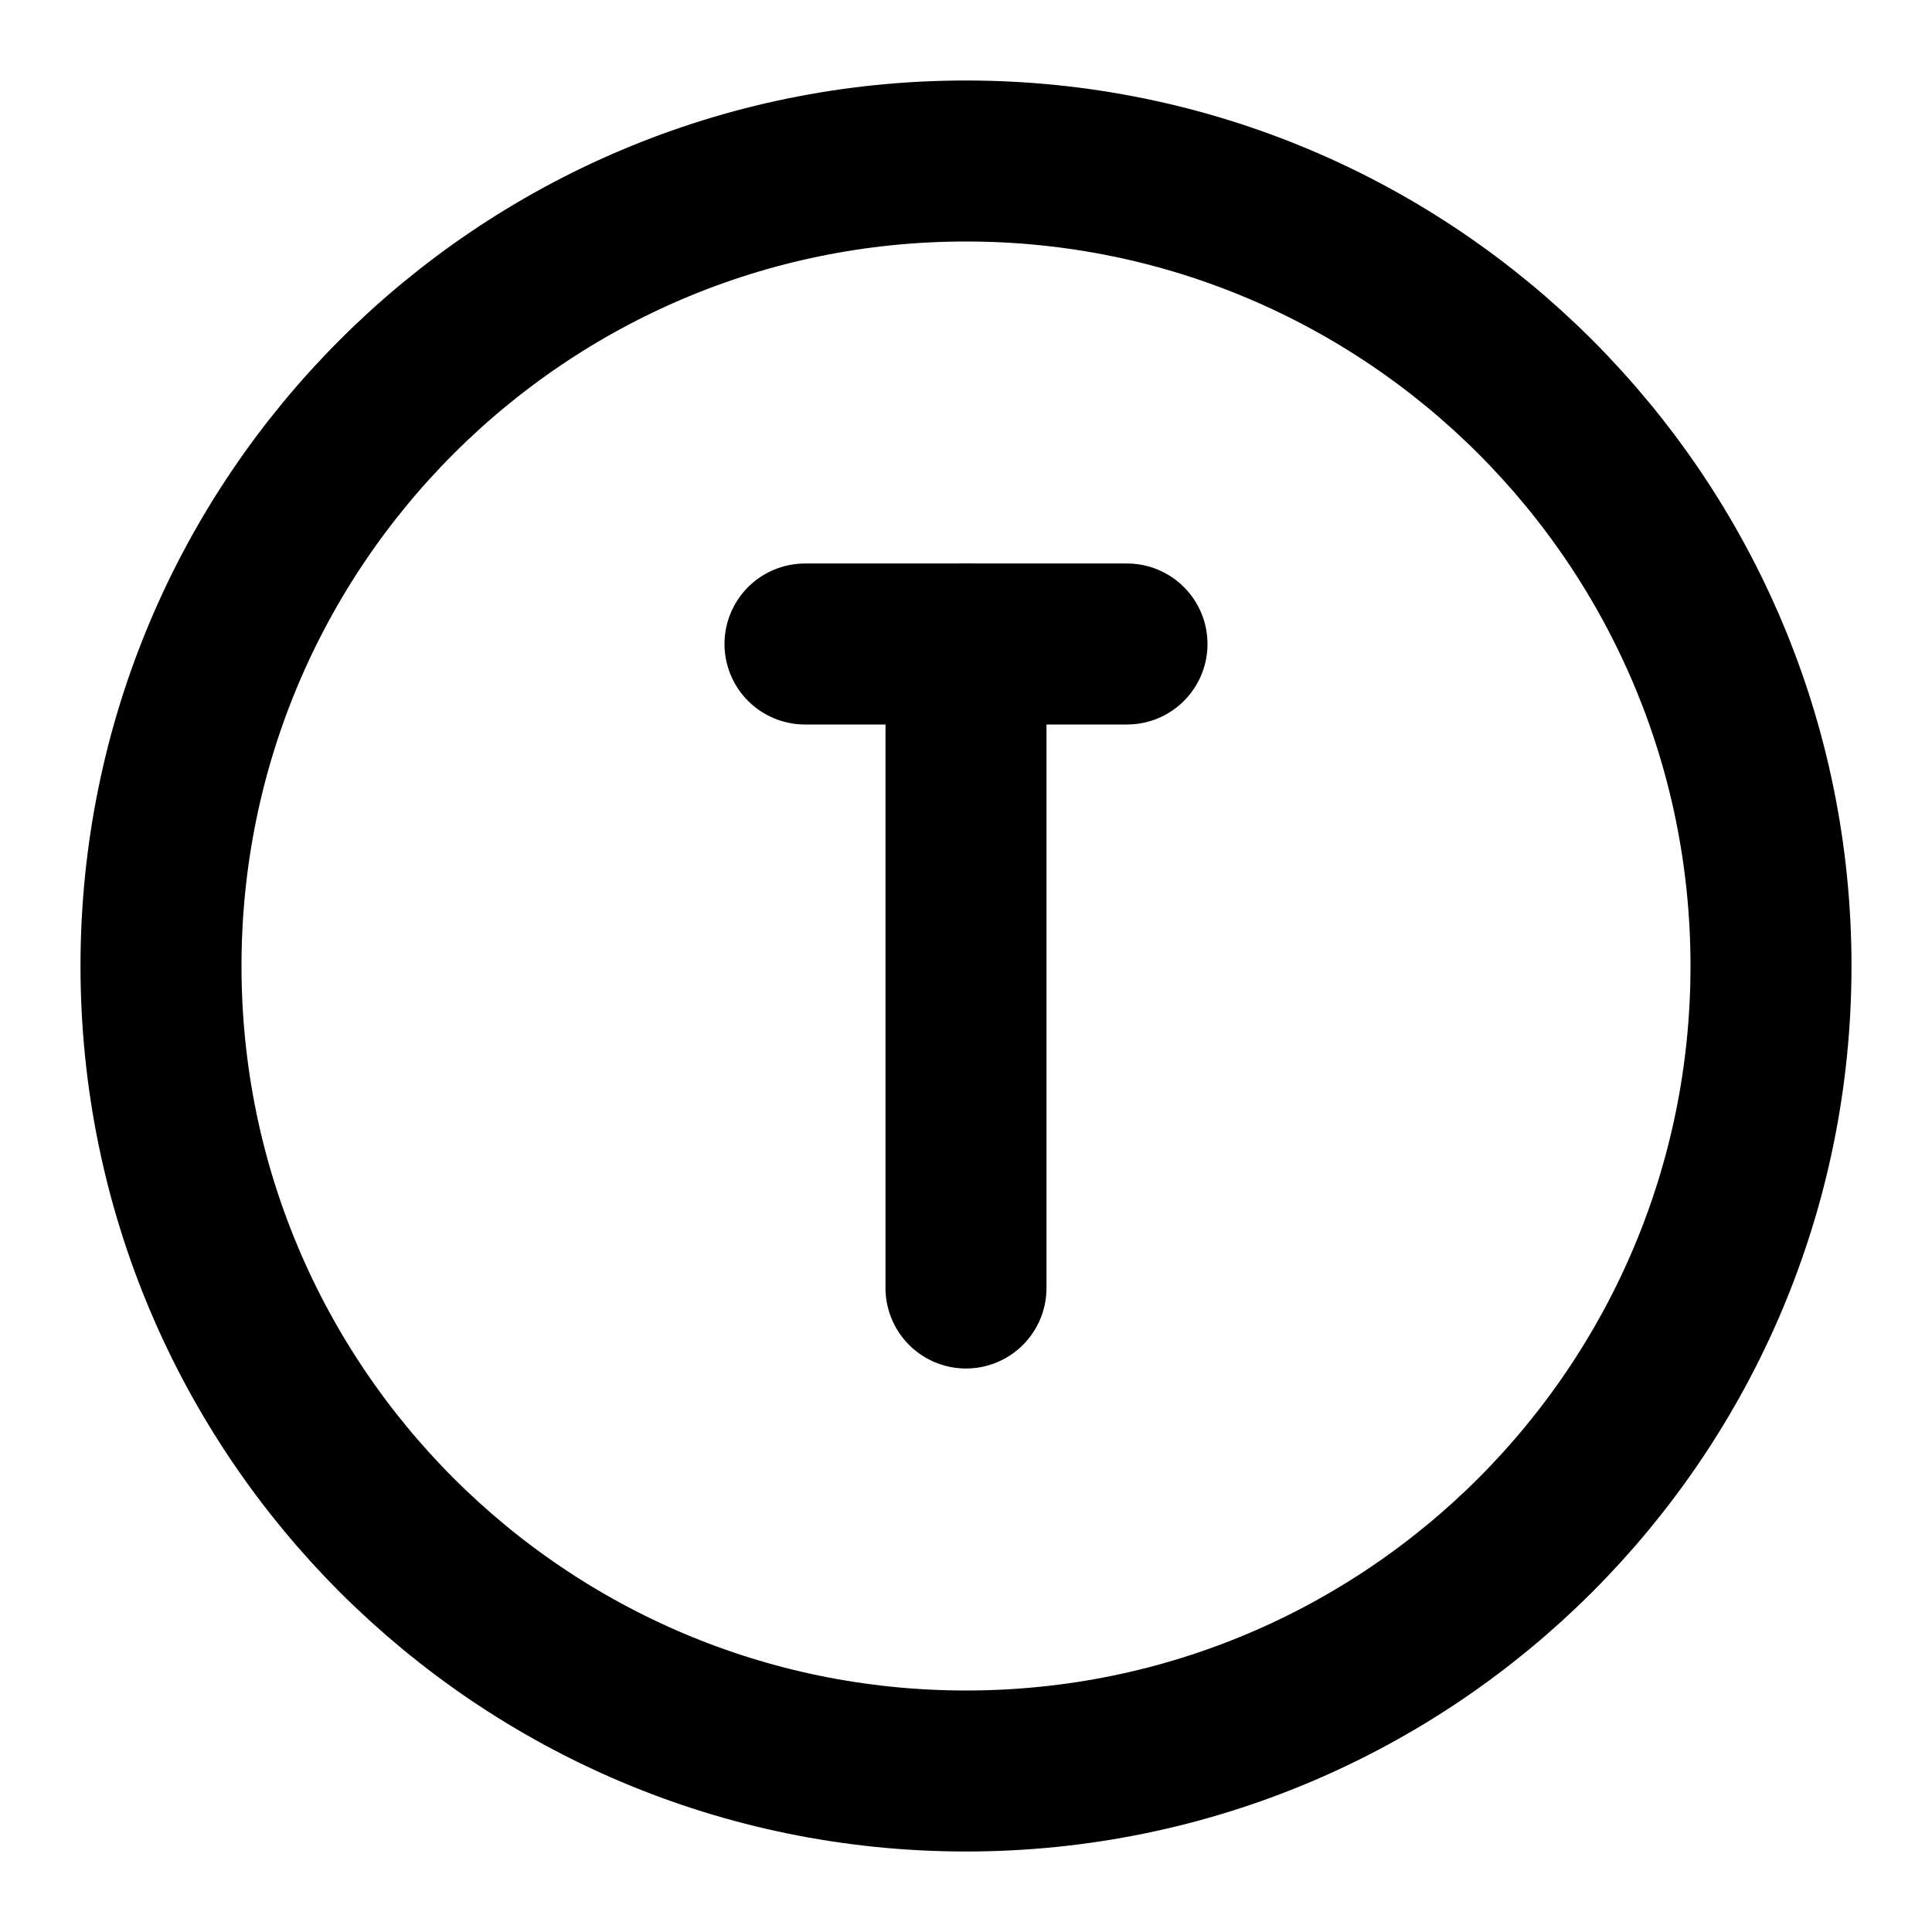
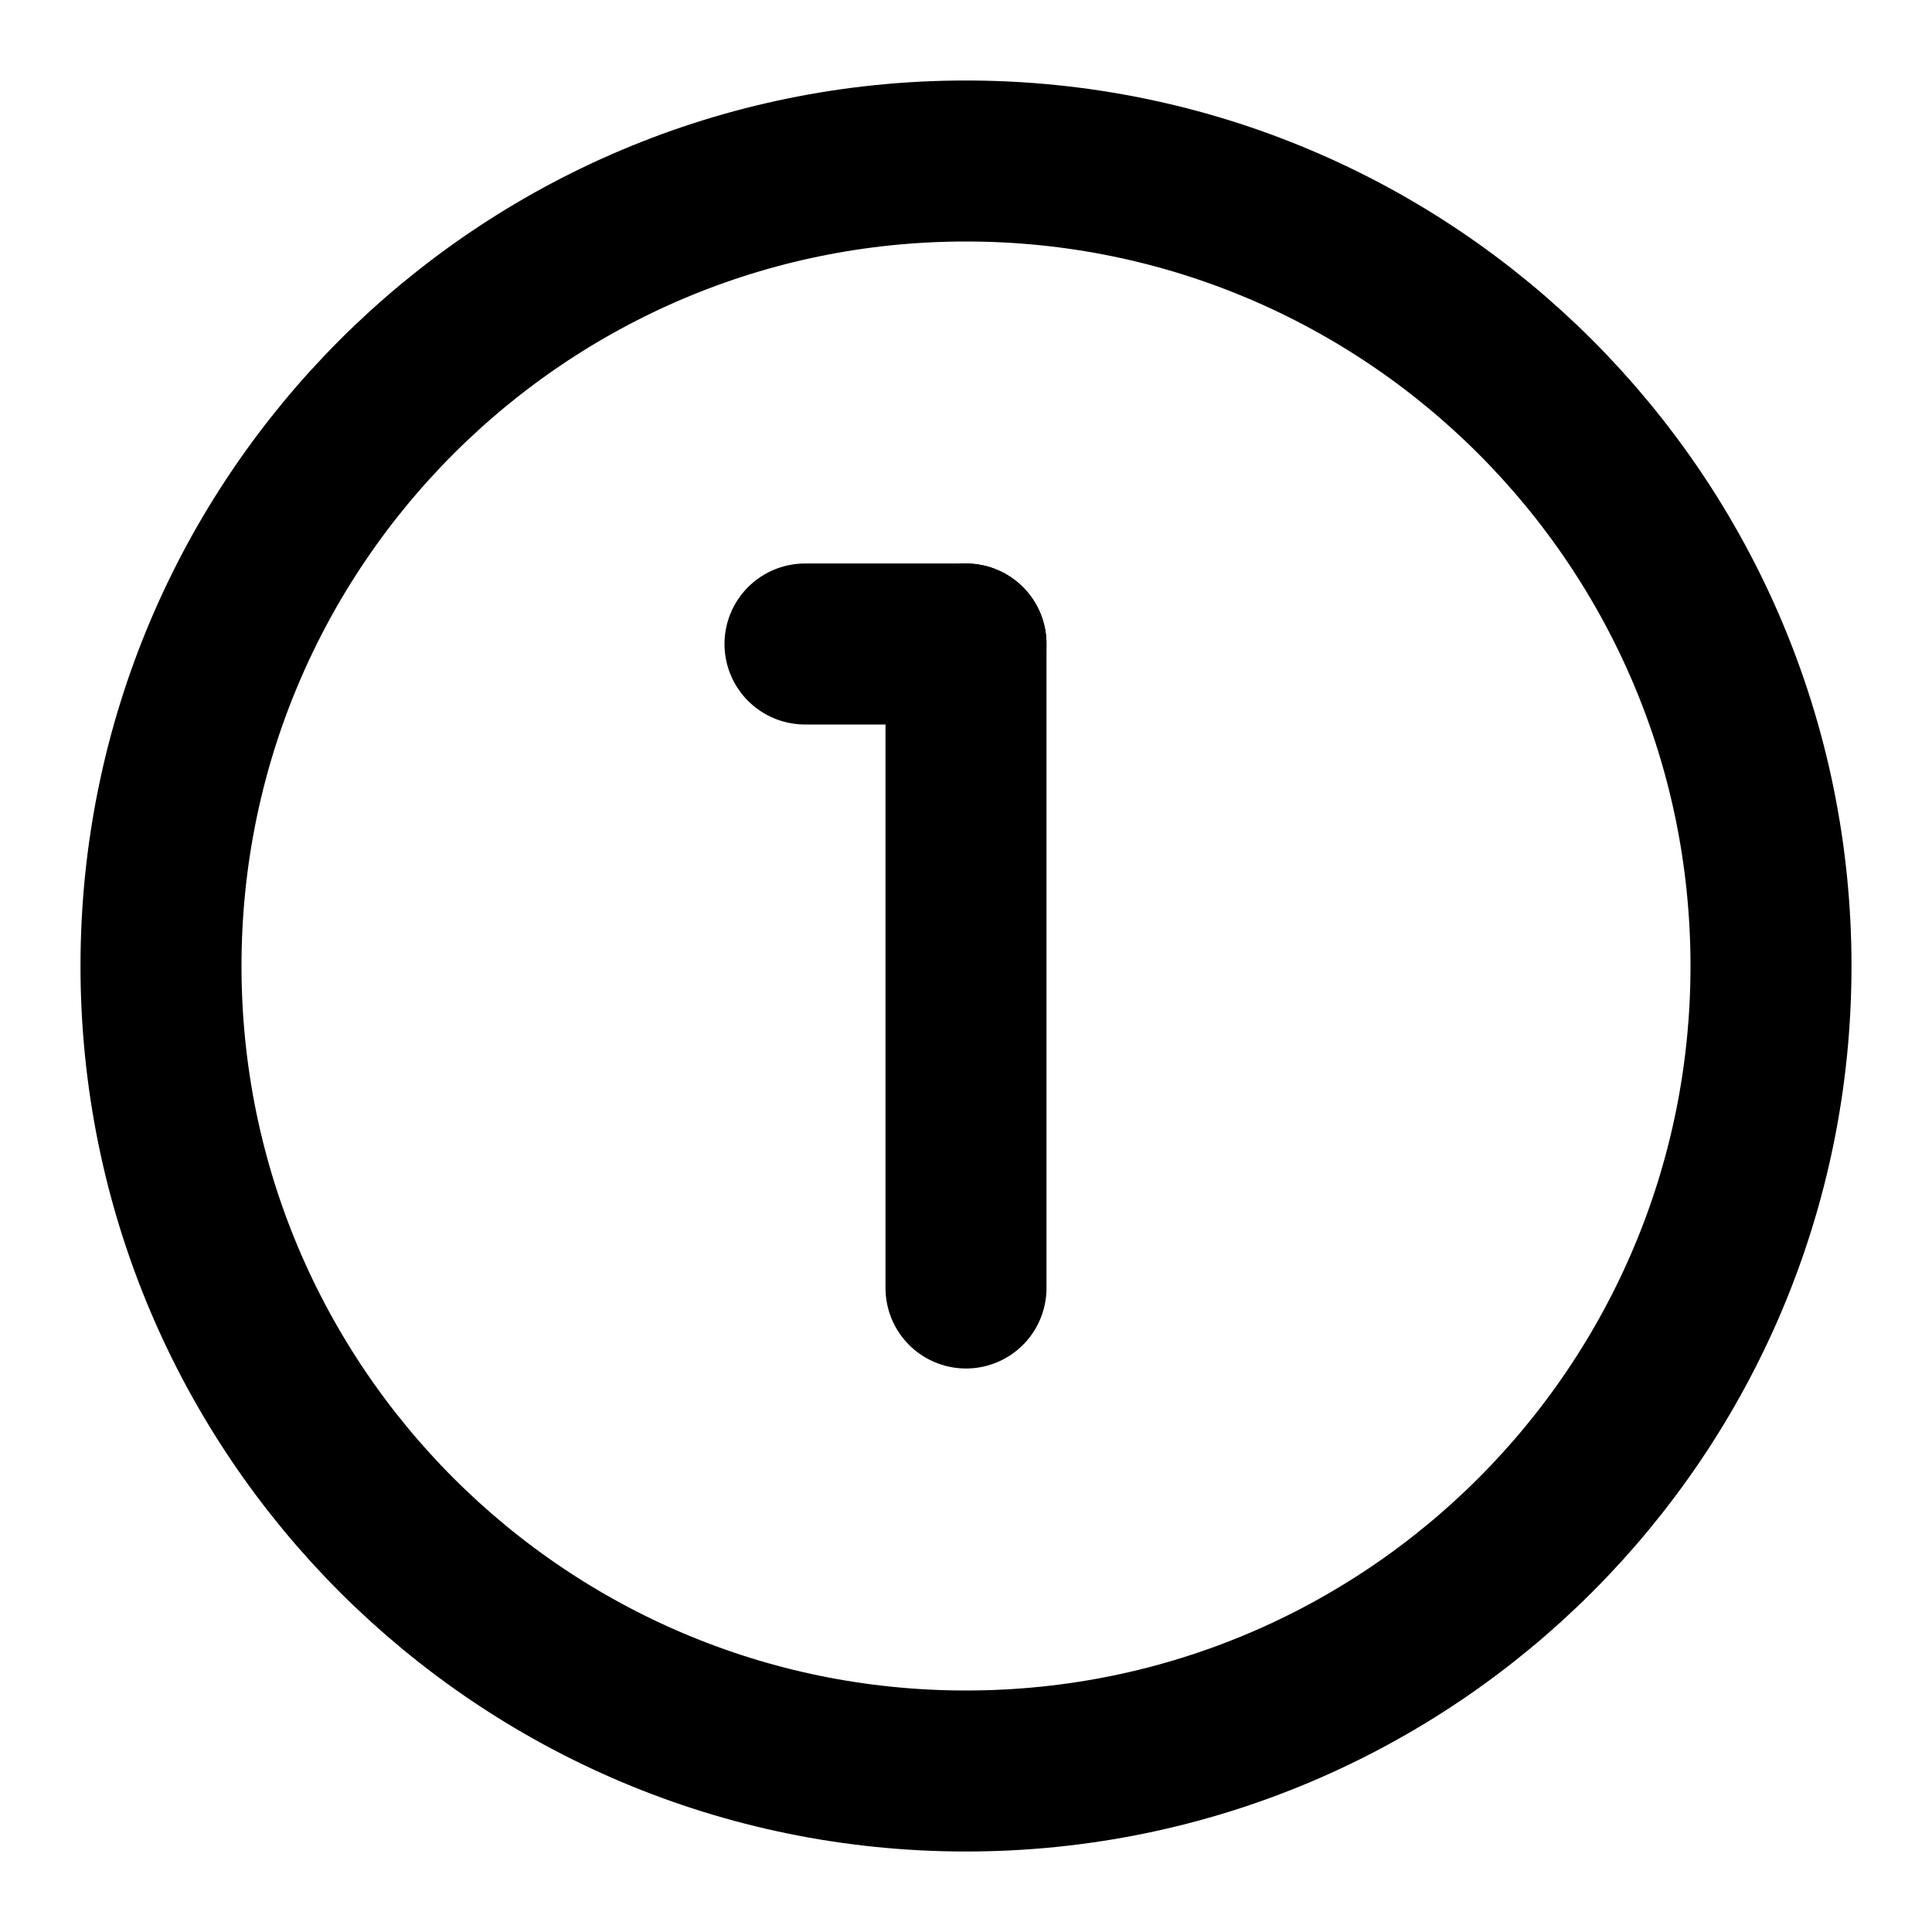
<svg xmlns="http://www.w3.org/2000/svg" width="24" height="24" viewBox="0 0 24 24" fill="none" stroke="currentColor" stroke-width="2" stroke-linecap="round" stroke-linejoin="round">
  <circle cx="12" cy="12" r="10" />
  <path d="M12 8v8" />
-   <path d="M10 8h4" />
+   <path d="M10 8h2" />
</svg>
